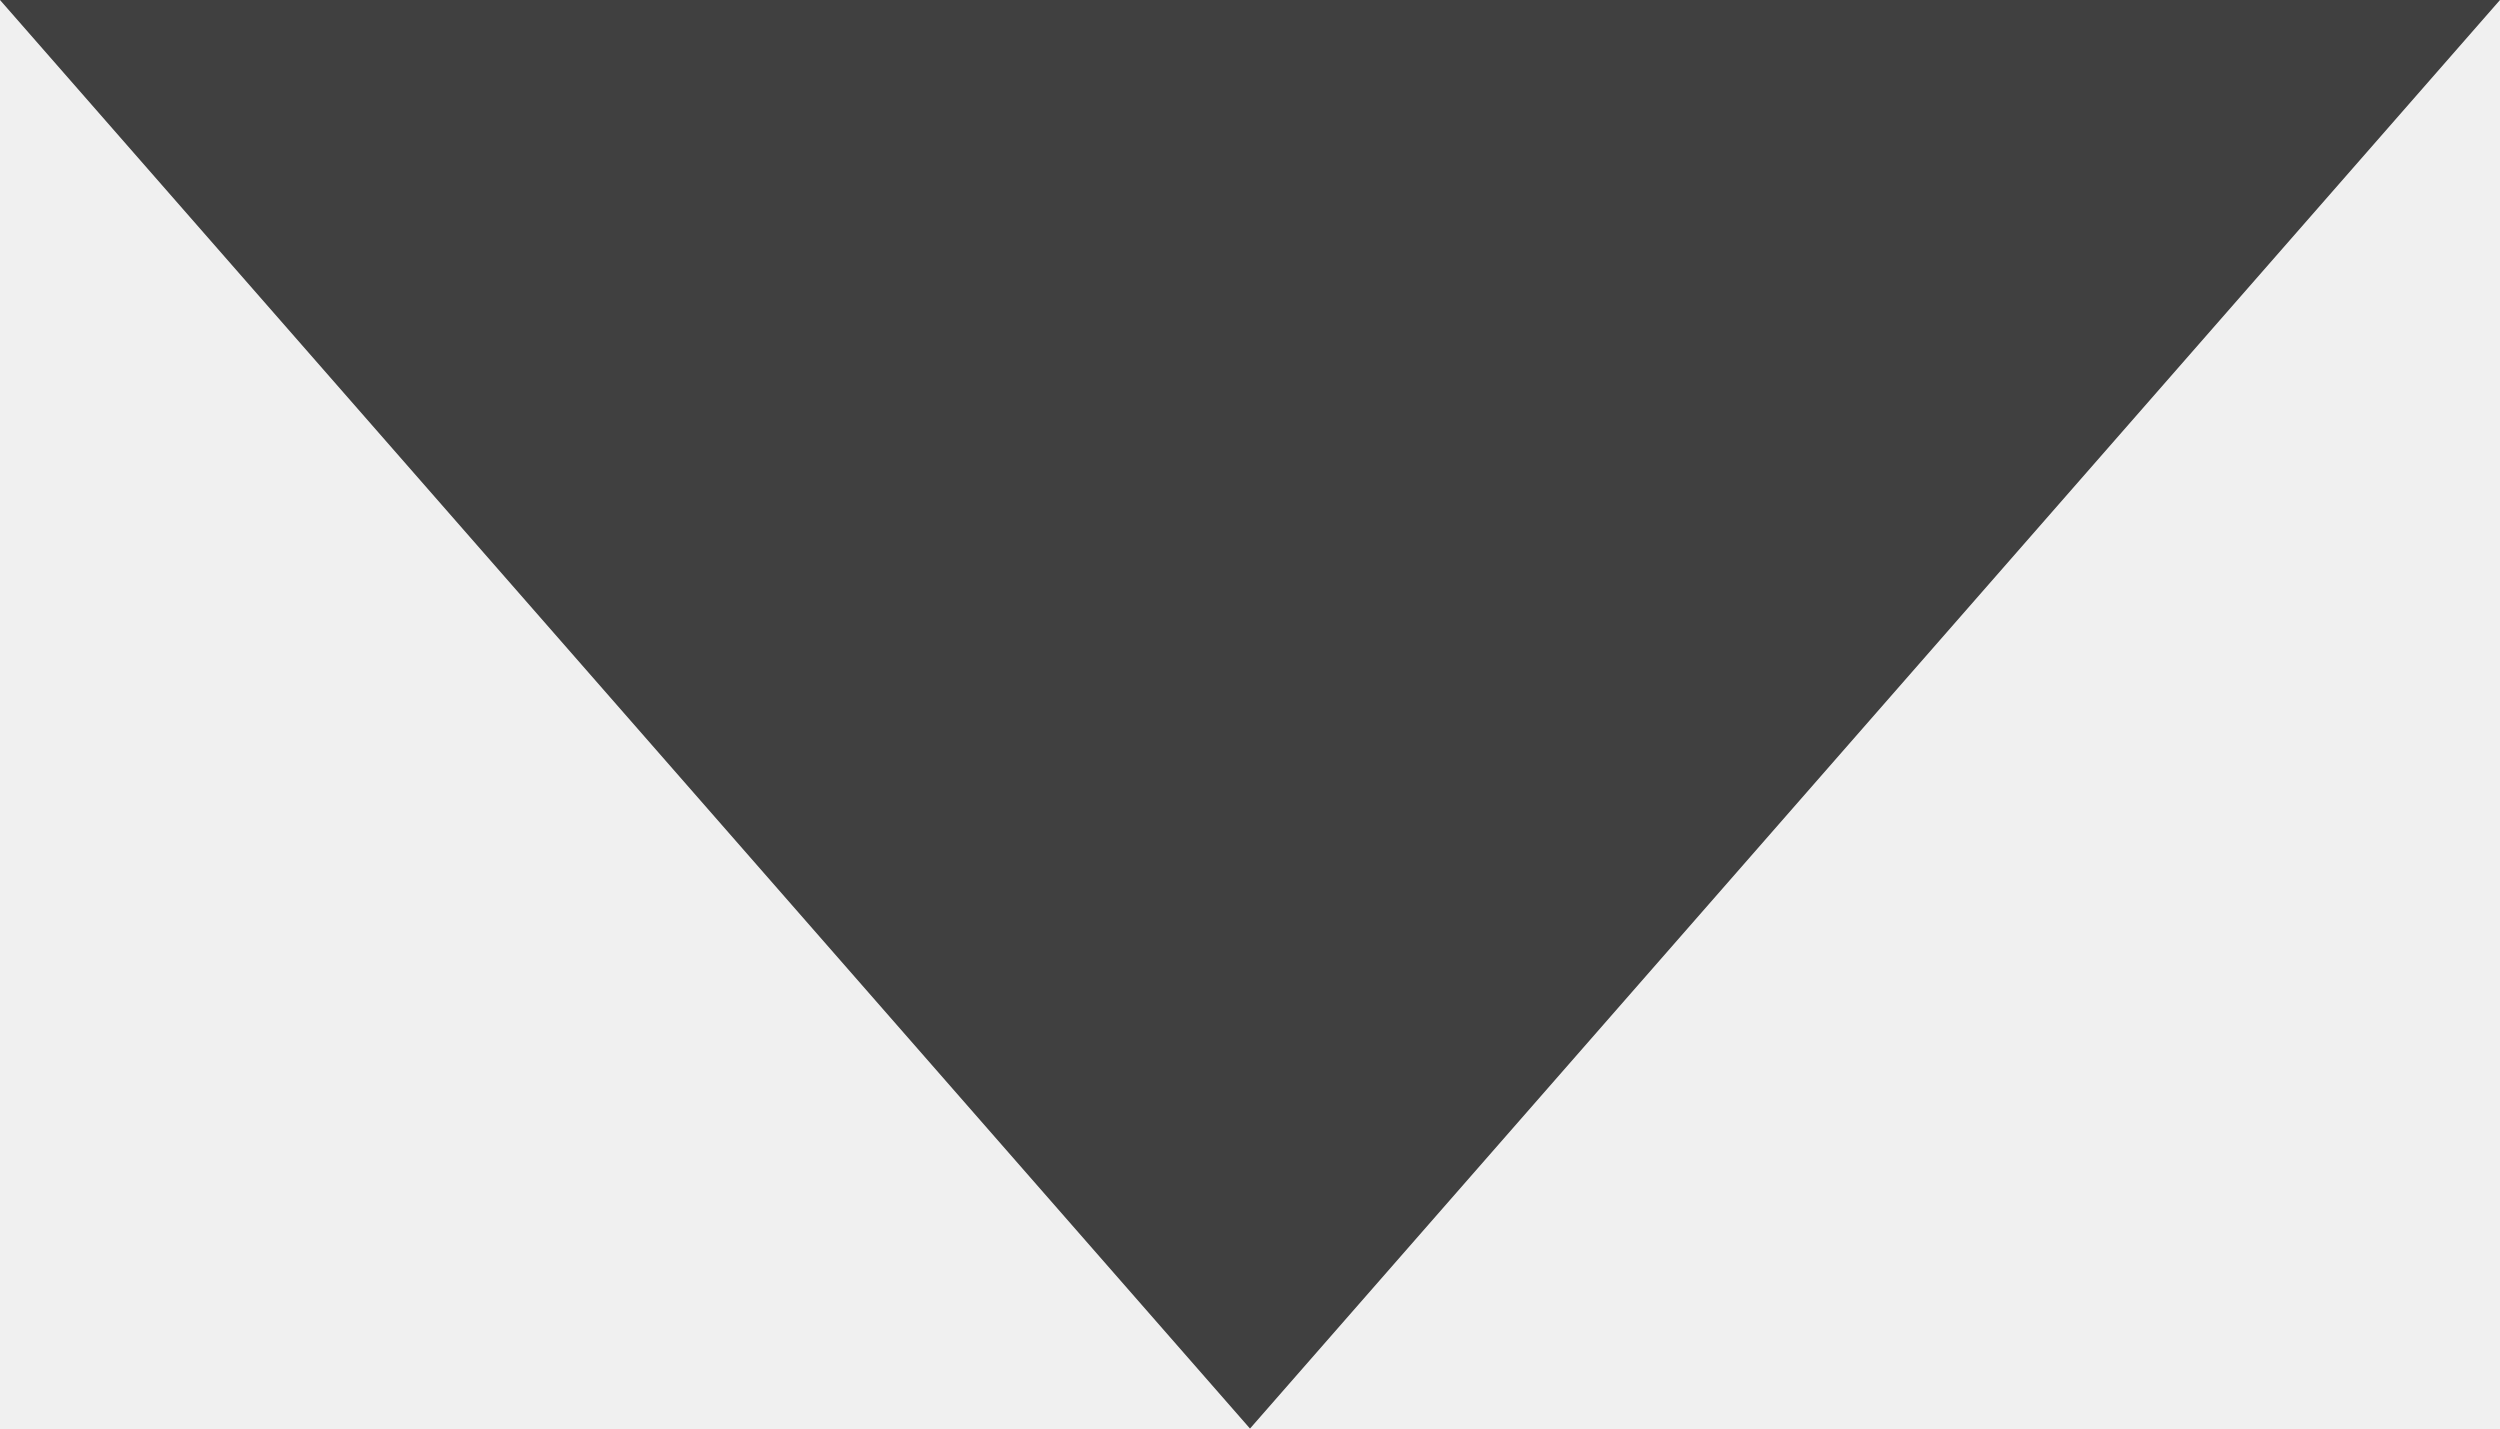
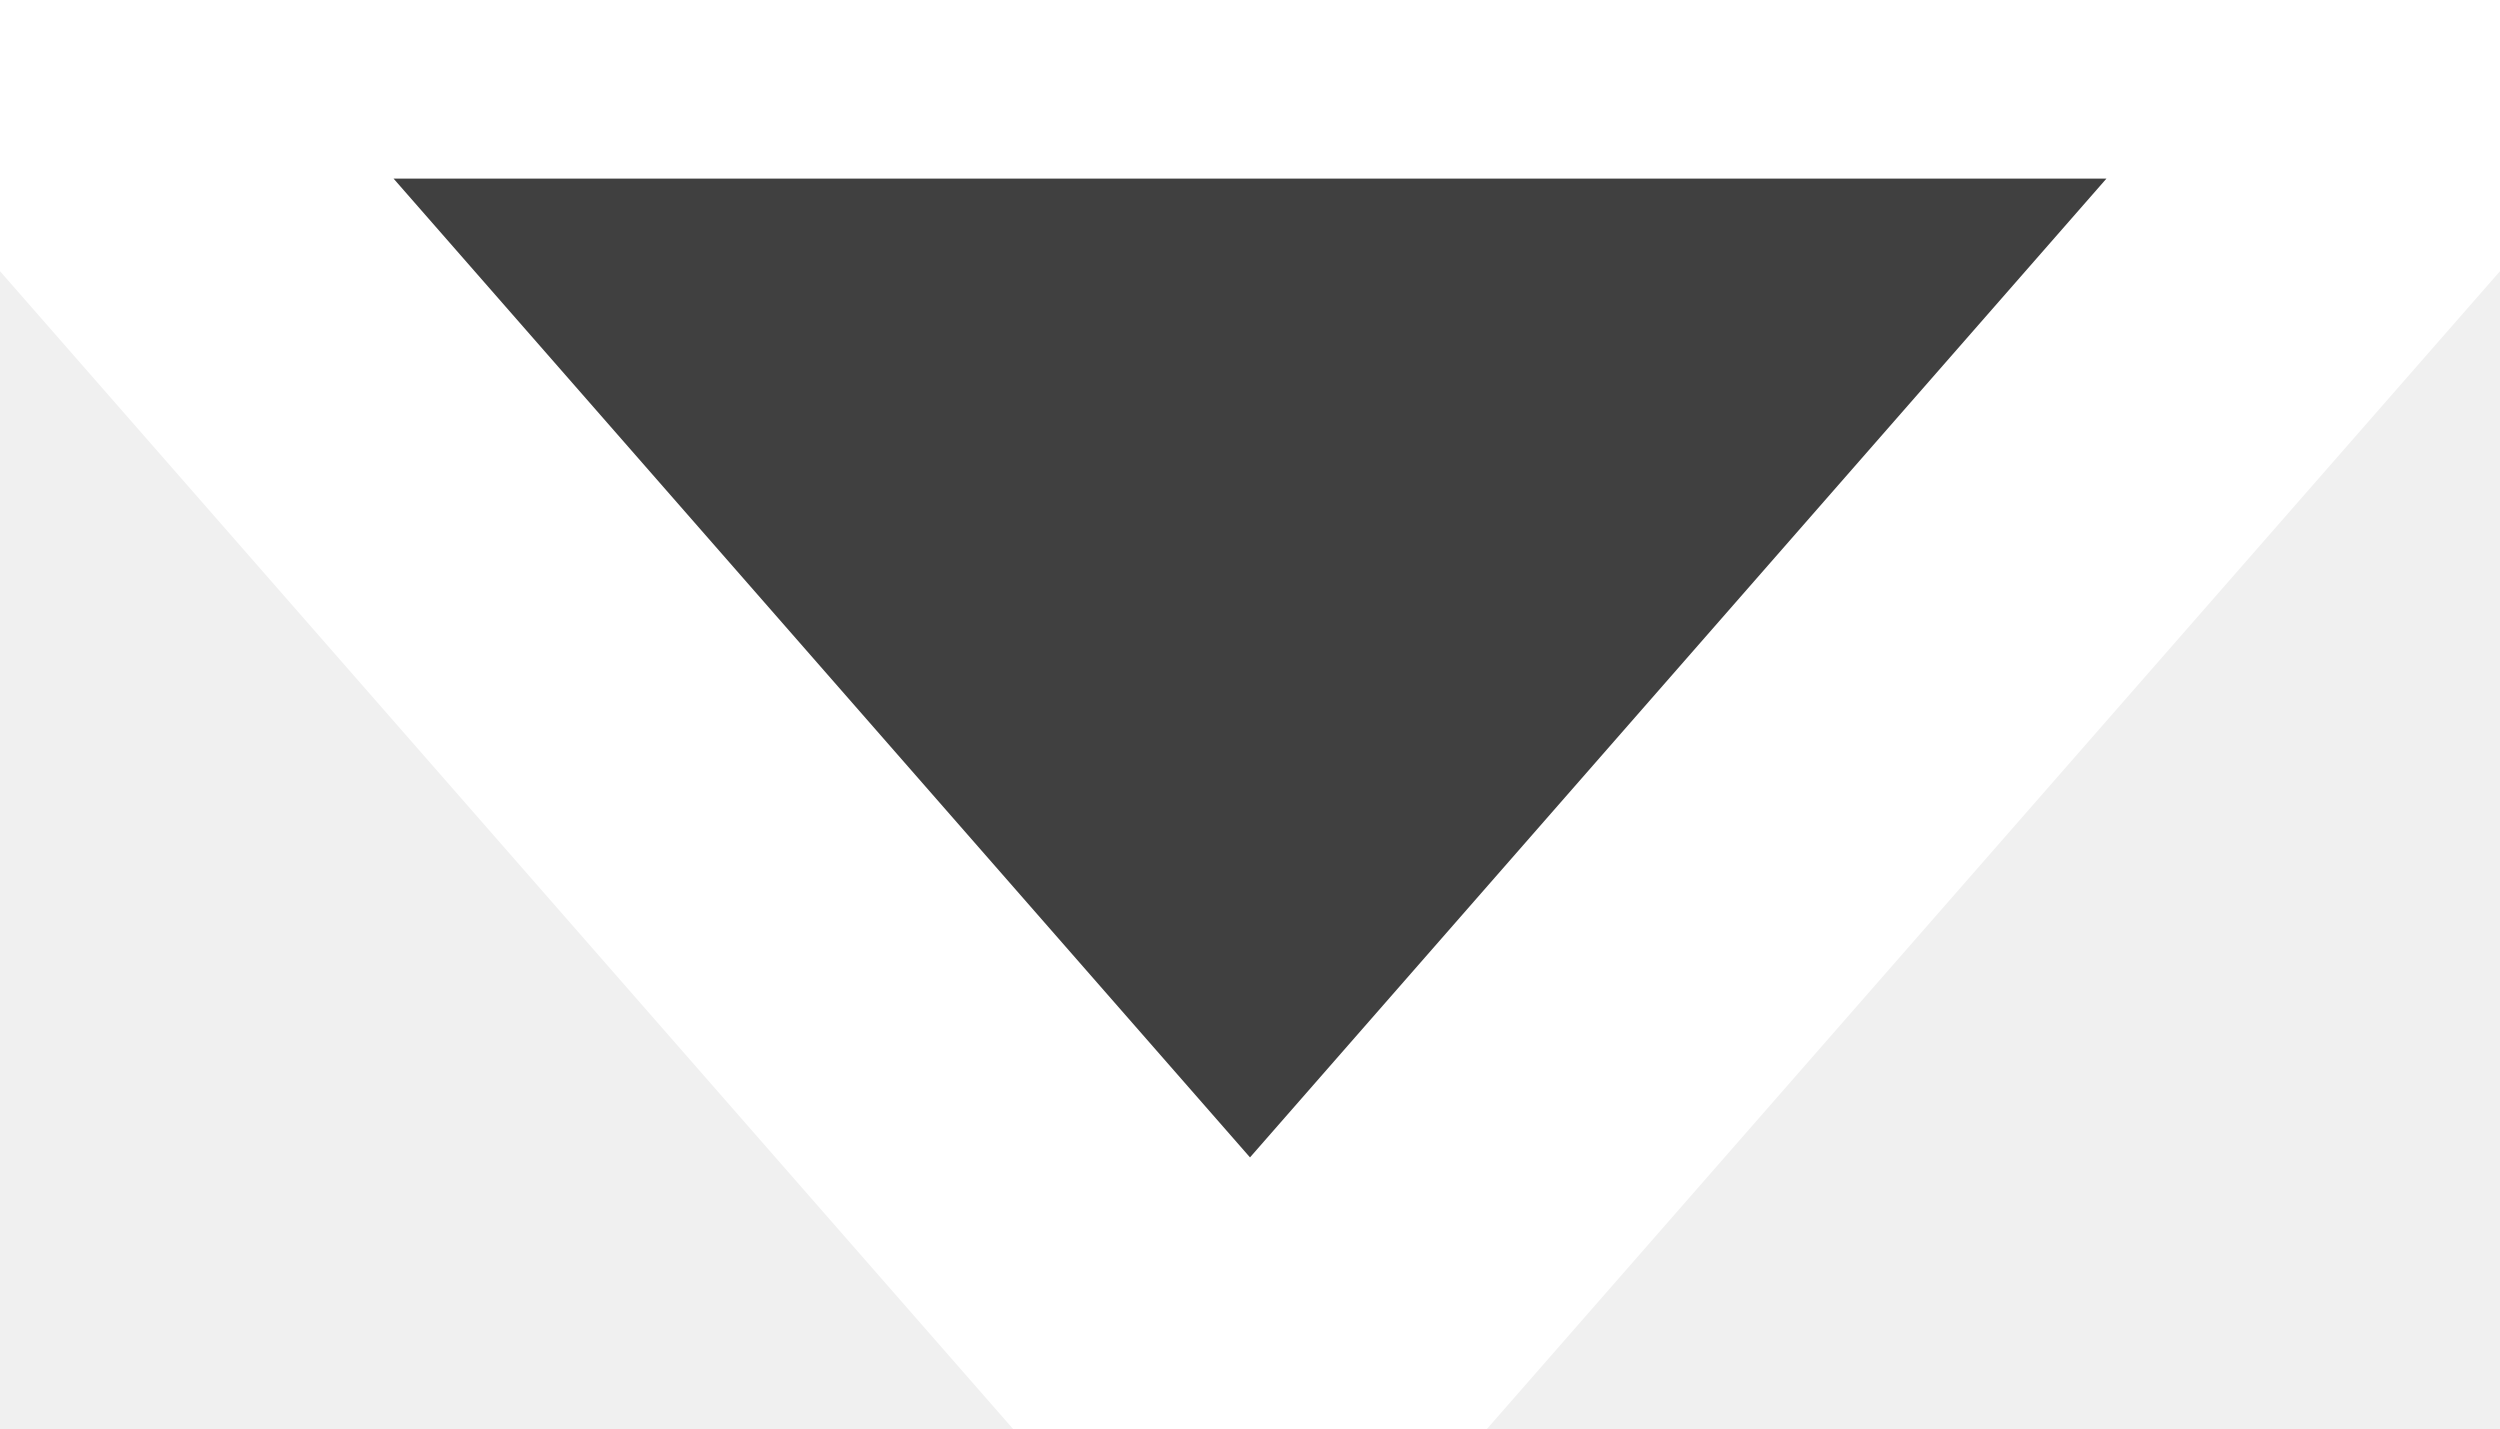
- <svg xmlns="http://www.w3.org/2000/svg" width="7" height="4" viewBox="0 0 7 4">
+ <svg xmlns="http://www.w3.org/2000/svg" width="7" height="4" viewBox="0 0 7 4" stroke="#fff">
  <g fill="none" fill-rule="evenodd">
    <path d="M-16-13h38v28h-38z" />
    <path fill="#404040" d="M0 0h7L3.5 4z" />
  </g>
</svg>
